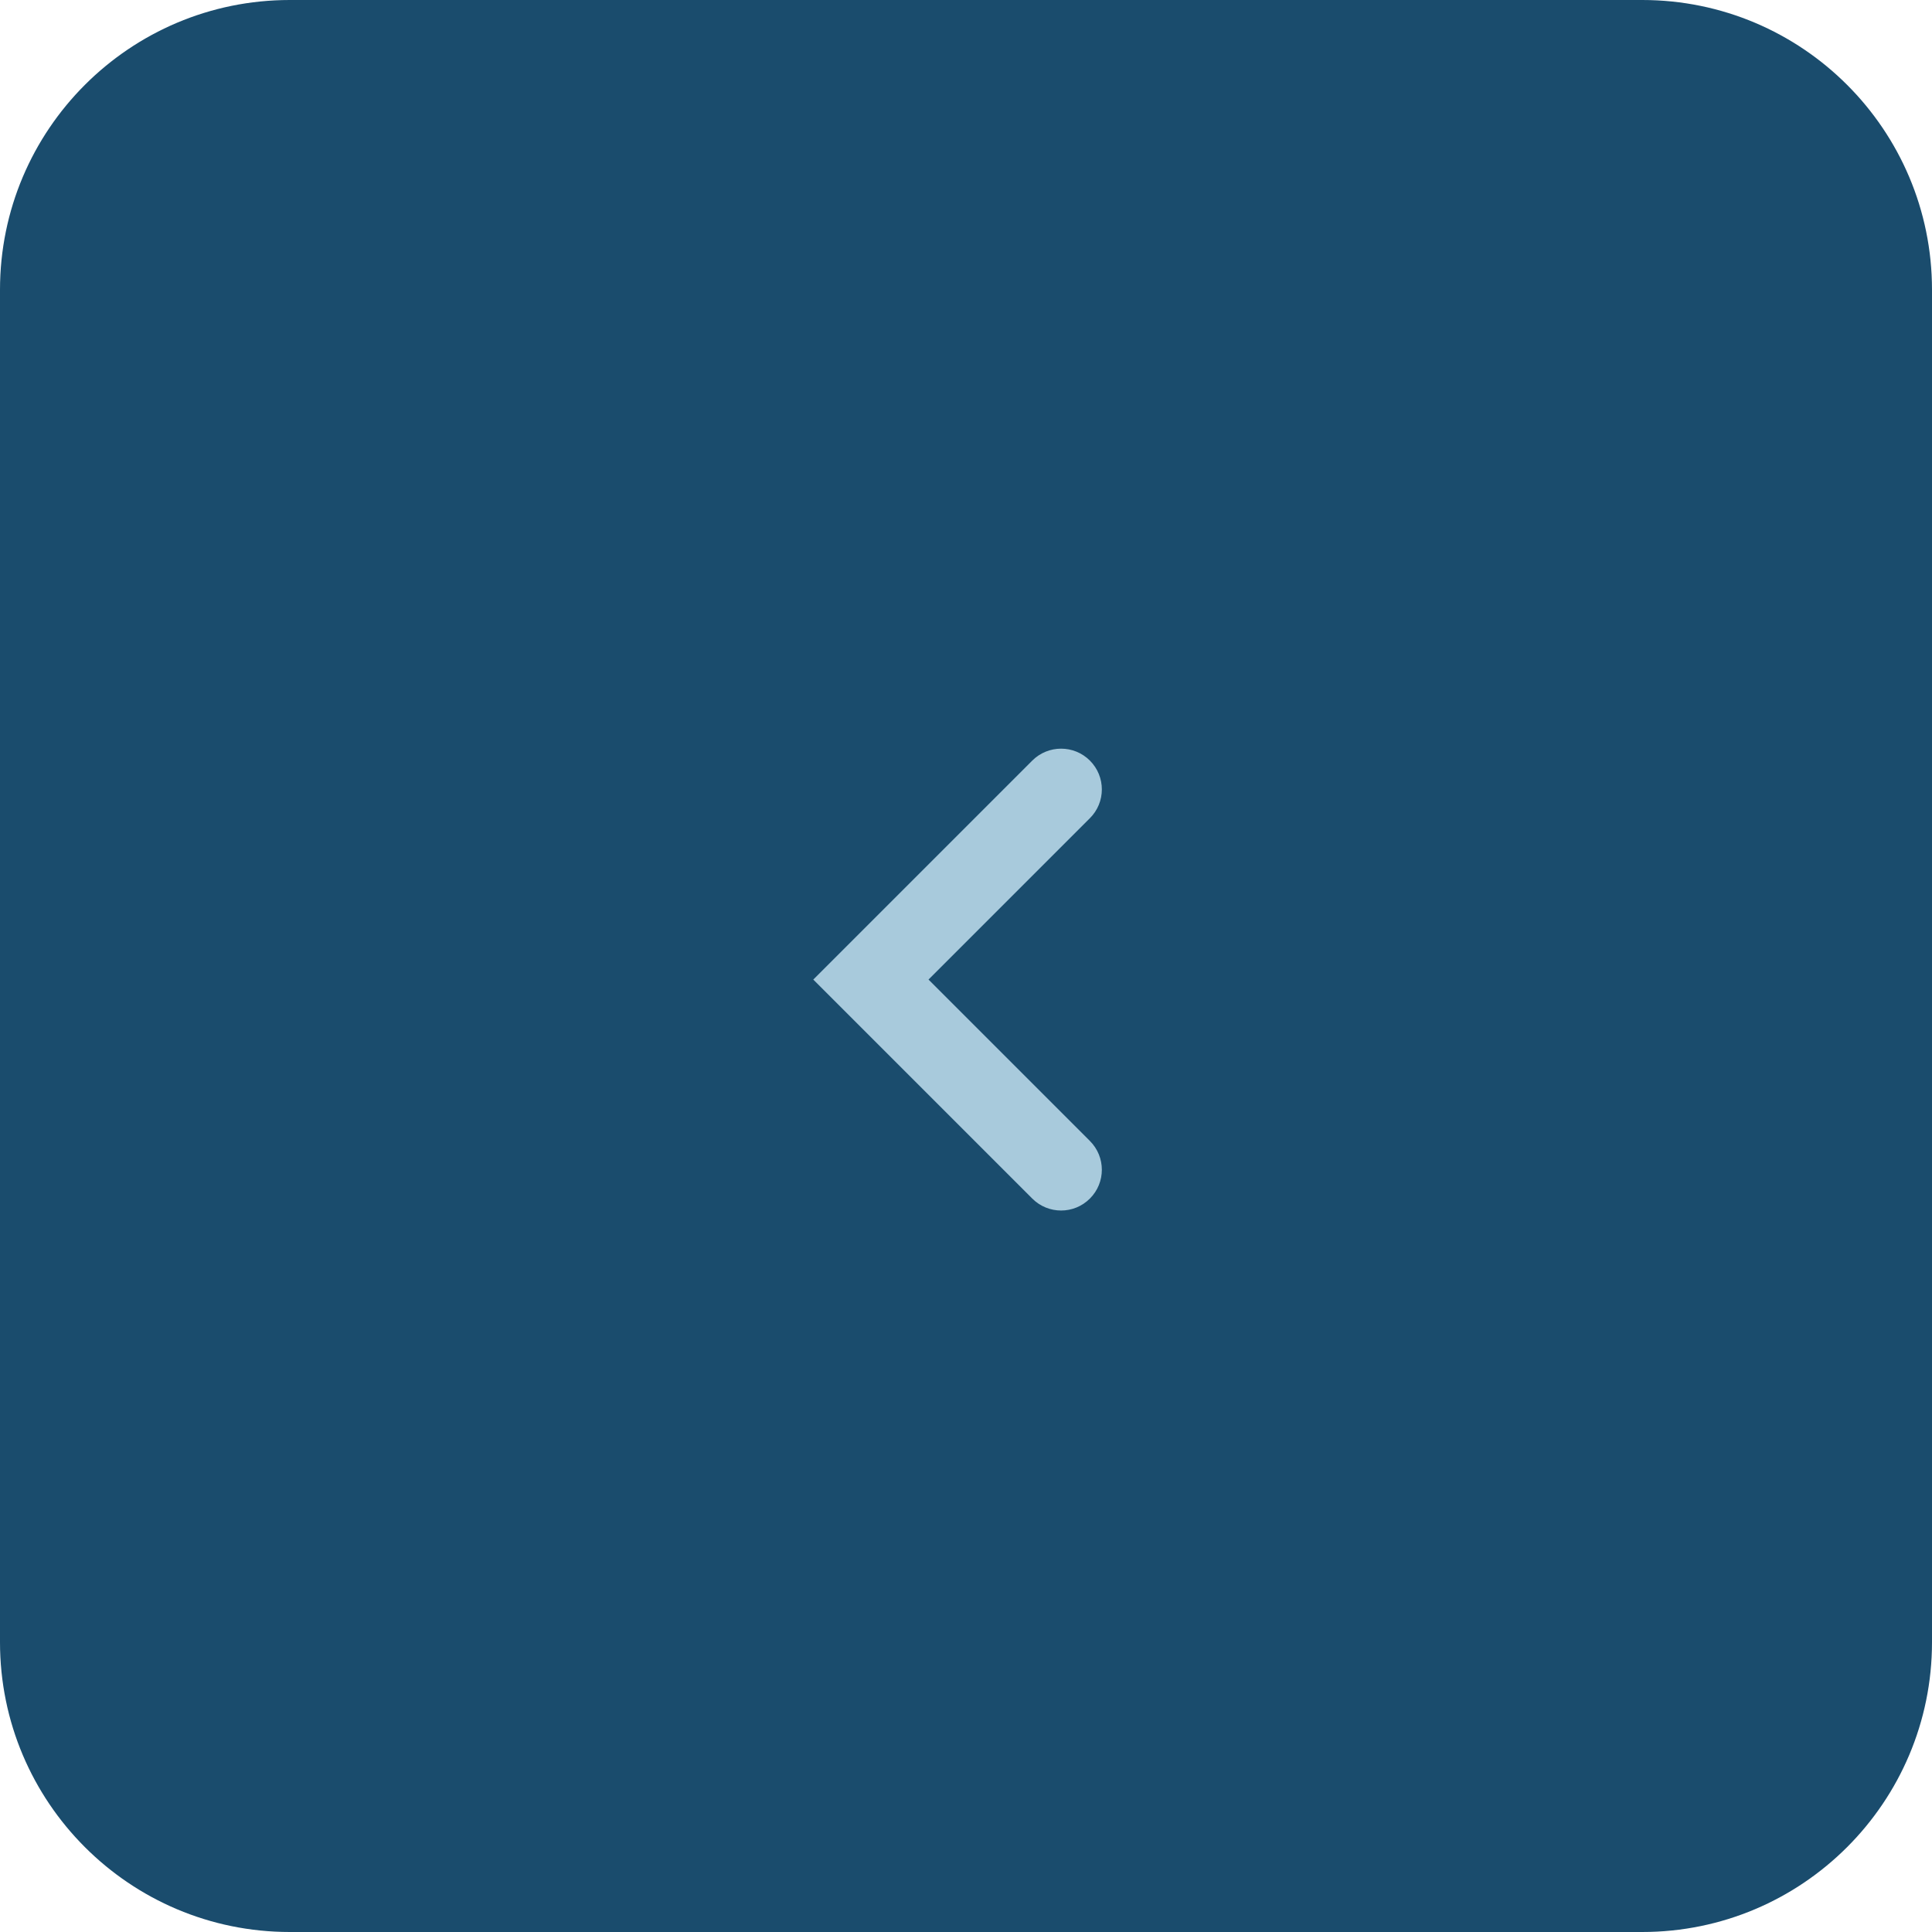
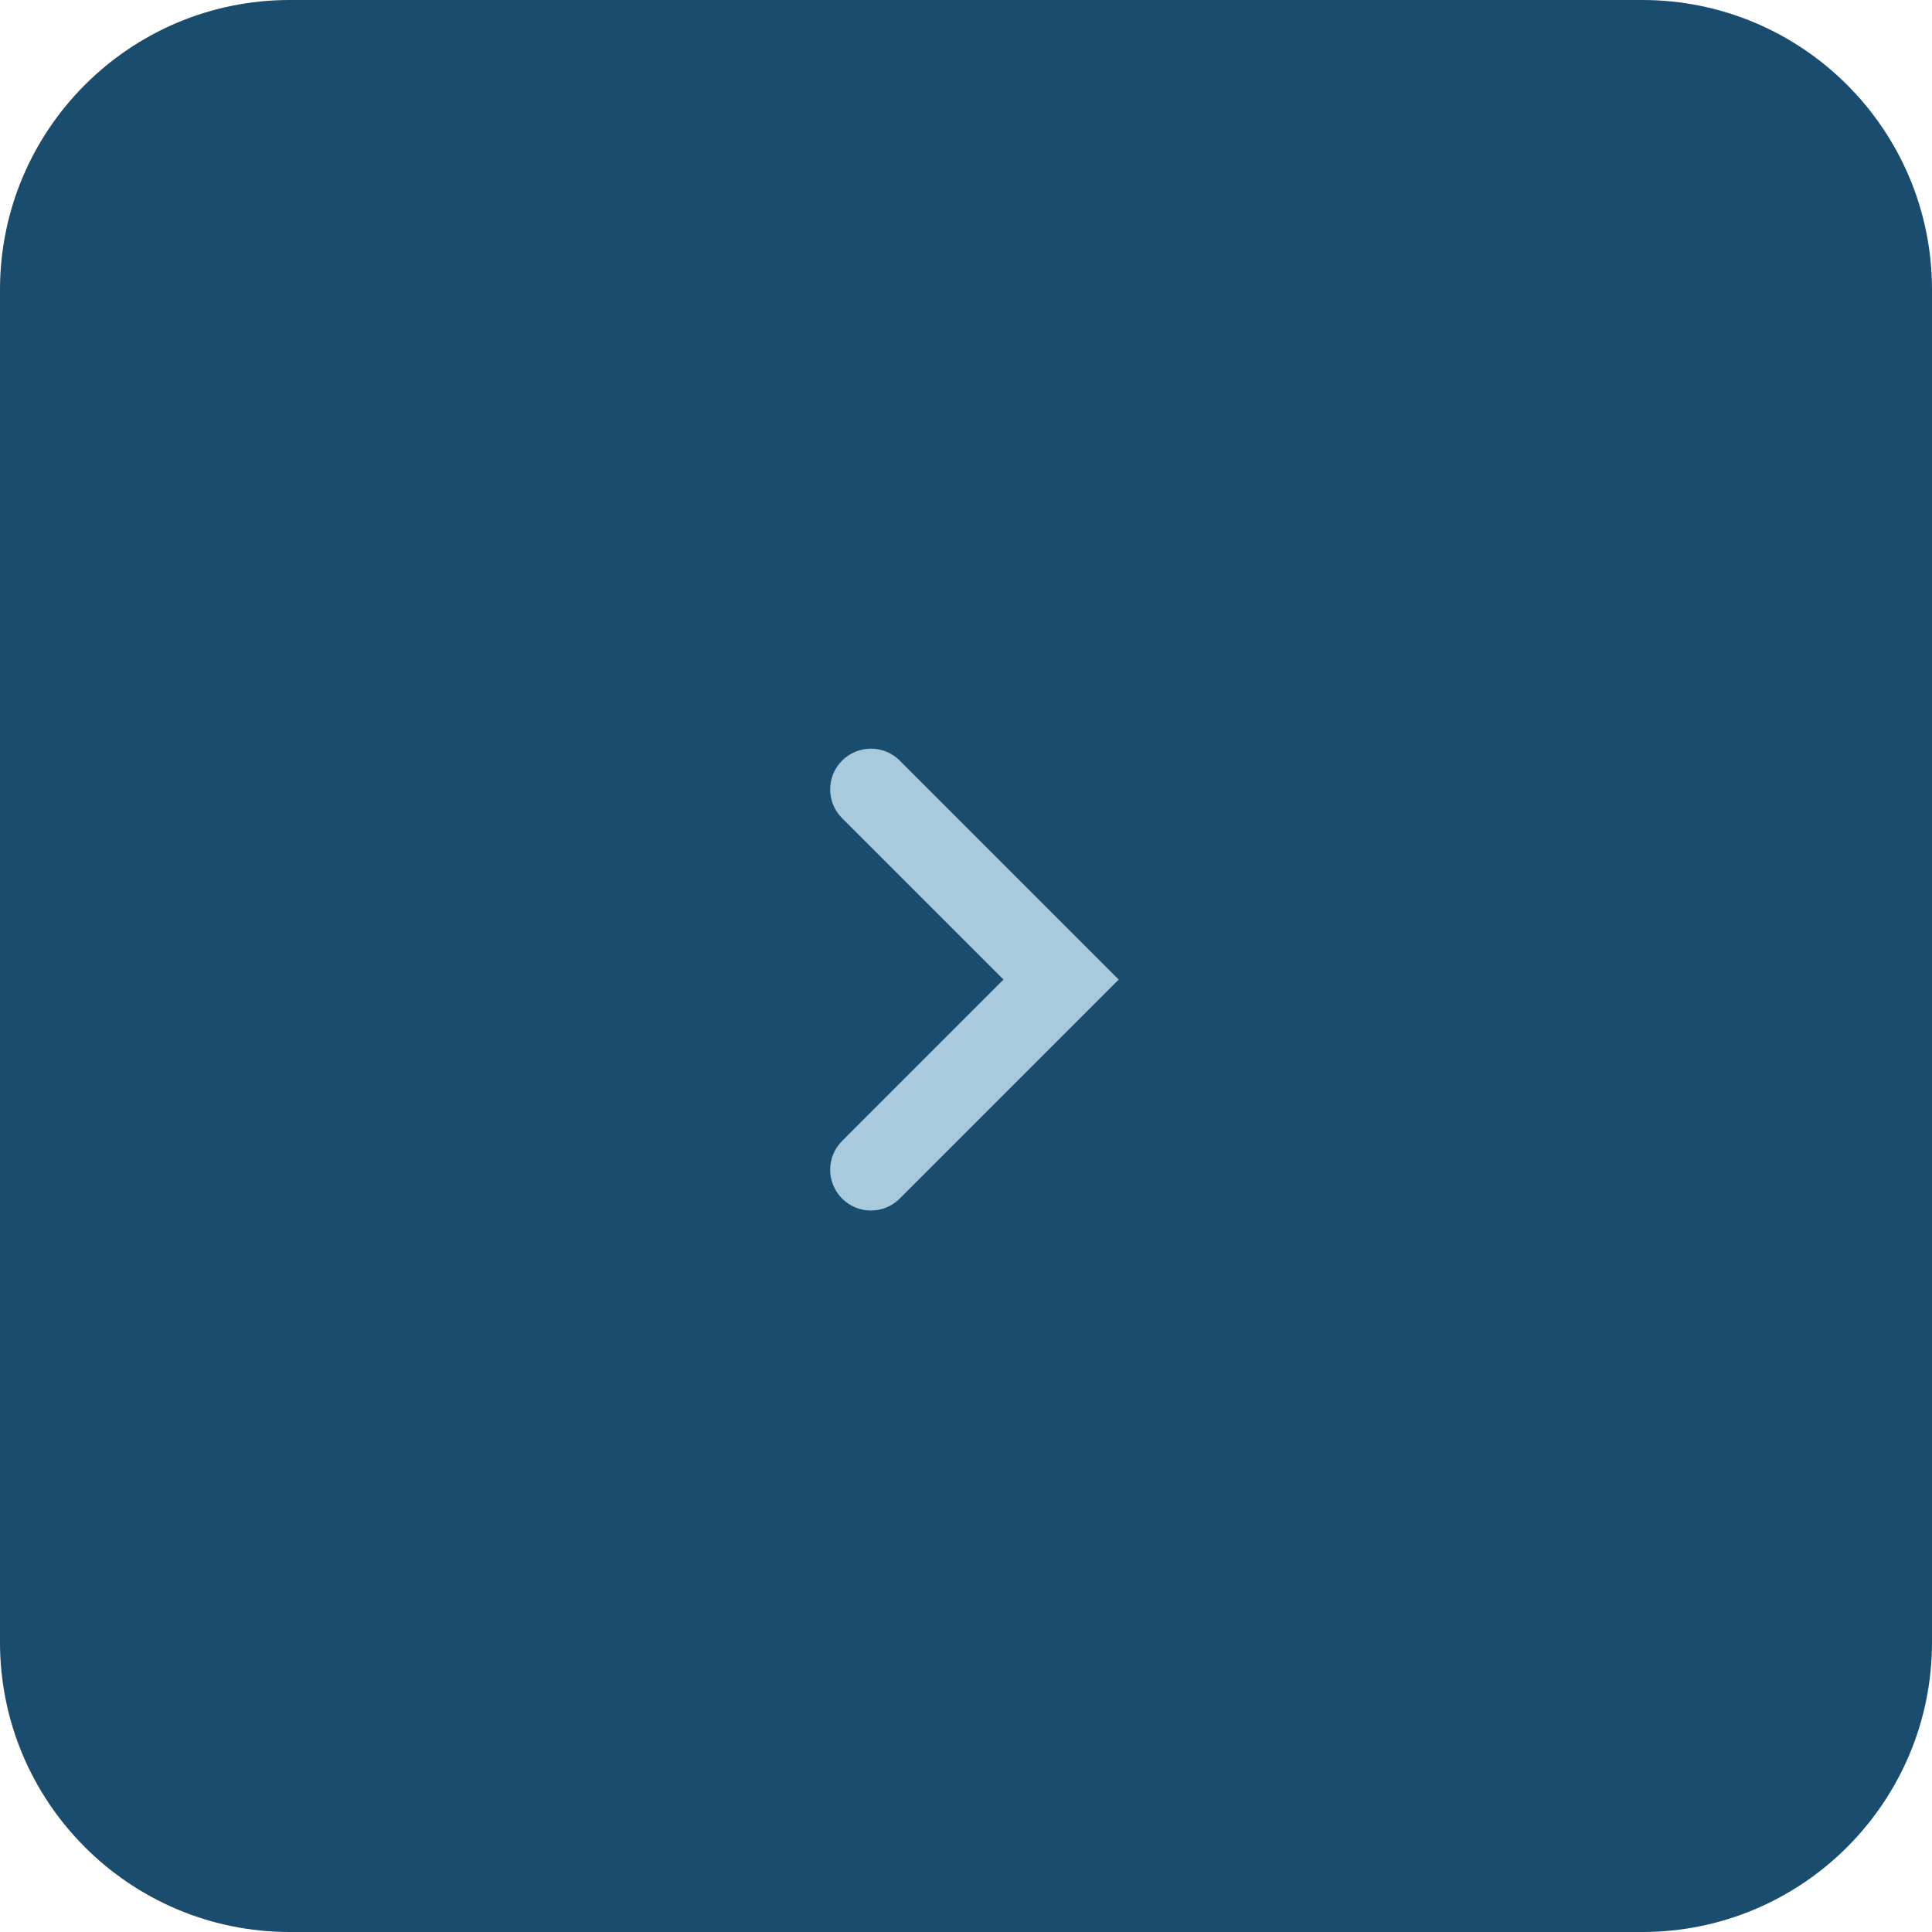
<svg xmlns="http://www.w3.org/2000/svg" width="40" height="40" viewBox="0 0 40 40" fill="none">
-   <rect width="40" height="40" rx="6" transform="matrix(-1 0 0 1 40 0)" fill="#1A4C6D" />
-   <path fill-rule="evenodd" clip-rule="evenodd" d="M22.565 24.815C22.895 24.486 22.895 23.952 22.565 23.622L19.224 20.281L22.565 16.94C22.895 16.611 22.895 16.077 22.565 15.747C22.236 15.418 21.702 15.418 21.372 15.747L16.838 20.281L21.372 24.815C21.702 25.145 22.236 25.145 22.565 24.815Z" fill="#A8CADC" />
+   <rect width="40" height="40" rx="6" fill="#1A4C6D" />
+   <path fill-rule="evenodd" clip-rule="evenodd" d="M17.435 24.815C17.105 24.486 17.105 23.952 17.435 23.622L20.776 20.281L17.435 16.94C17.105 16.611 17.105 16.077 17.435 15.747C17.764 15.418 18.298 15.418 18.628 15.747L23.162 20.281L18.628 24.815C18.298 25.145 17.764 25.145 17.435 24.815Z" fill="#A8CADC" />
</svg>
